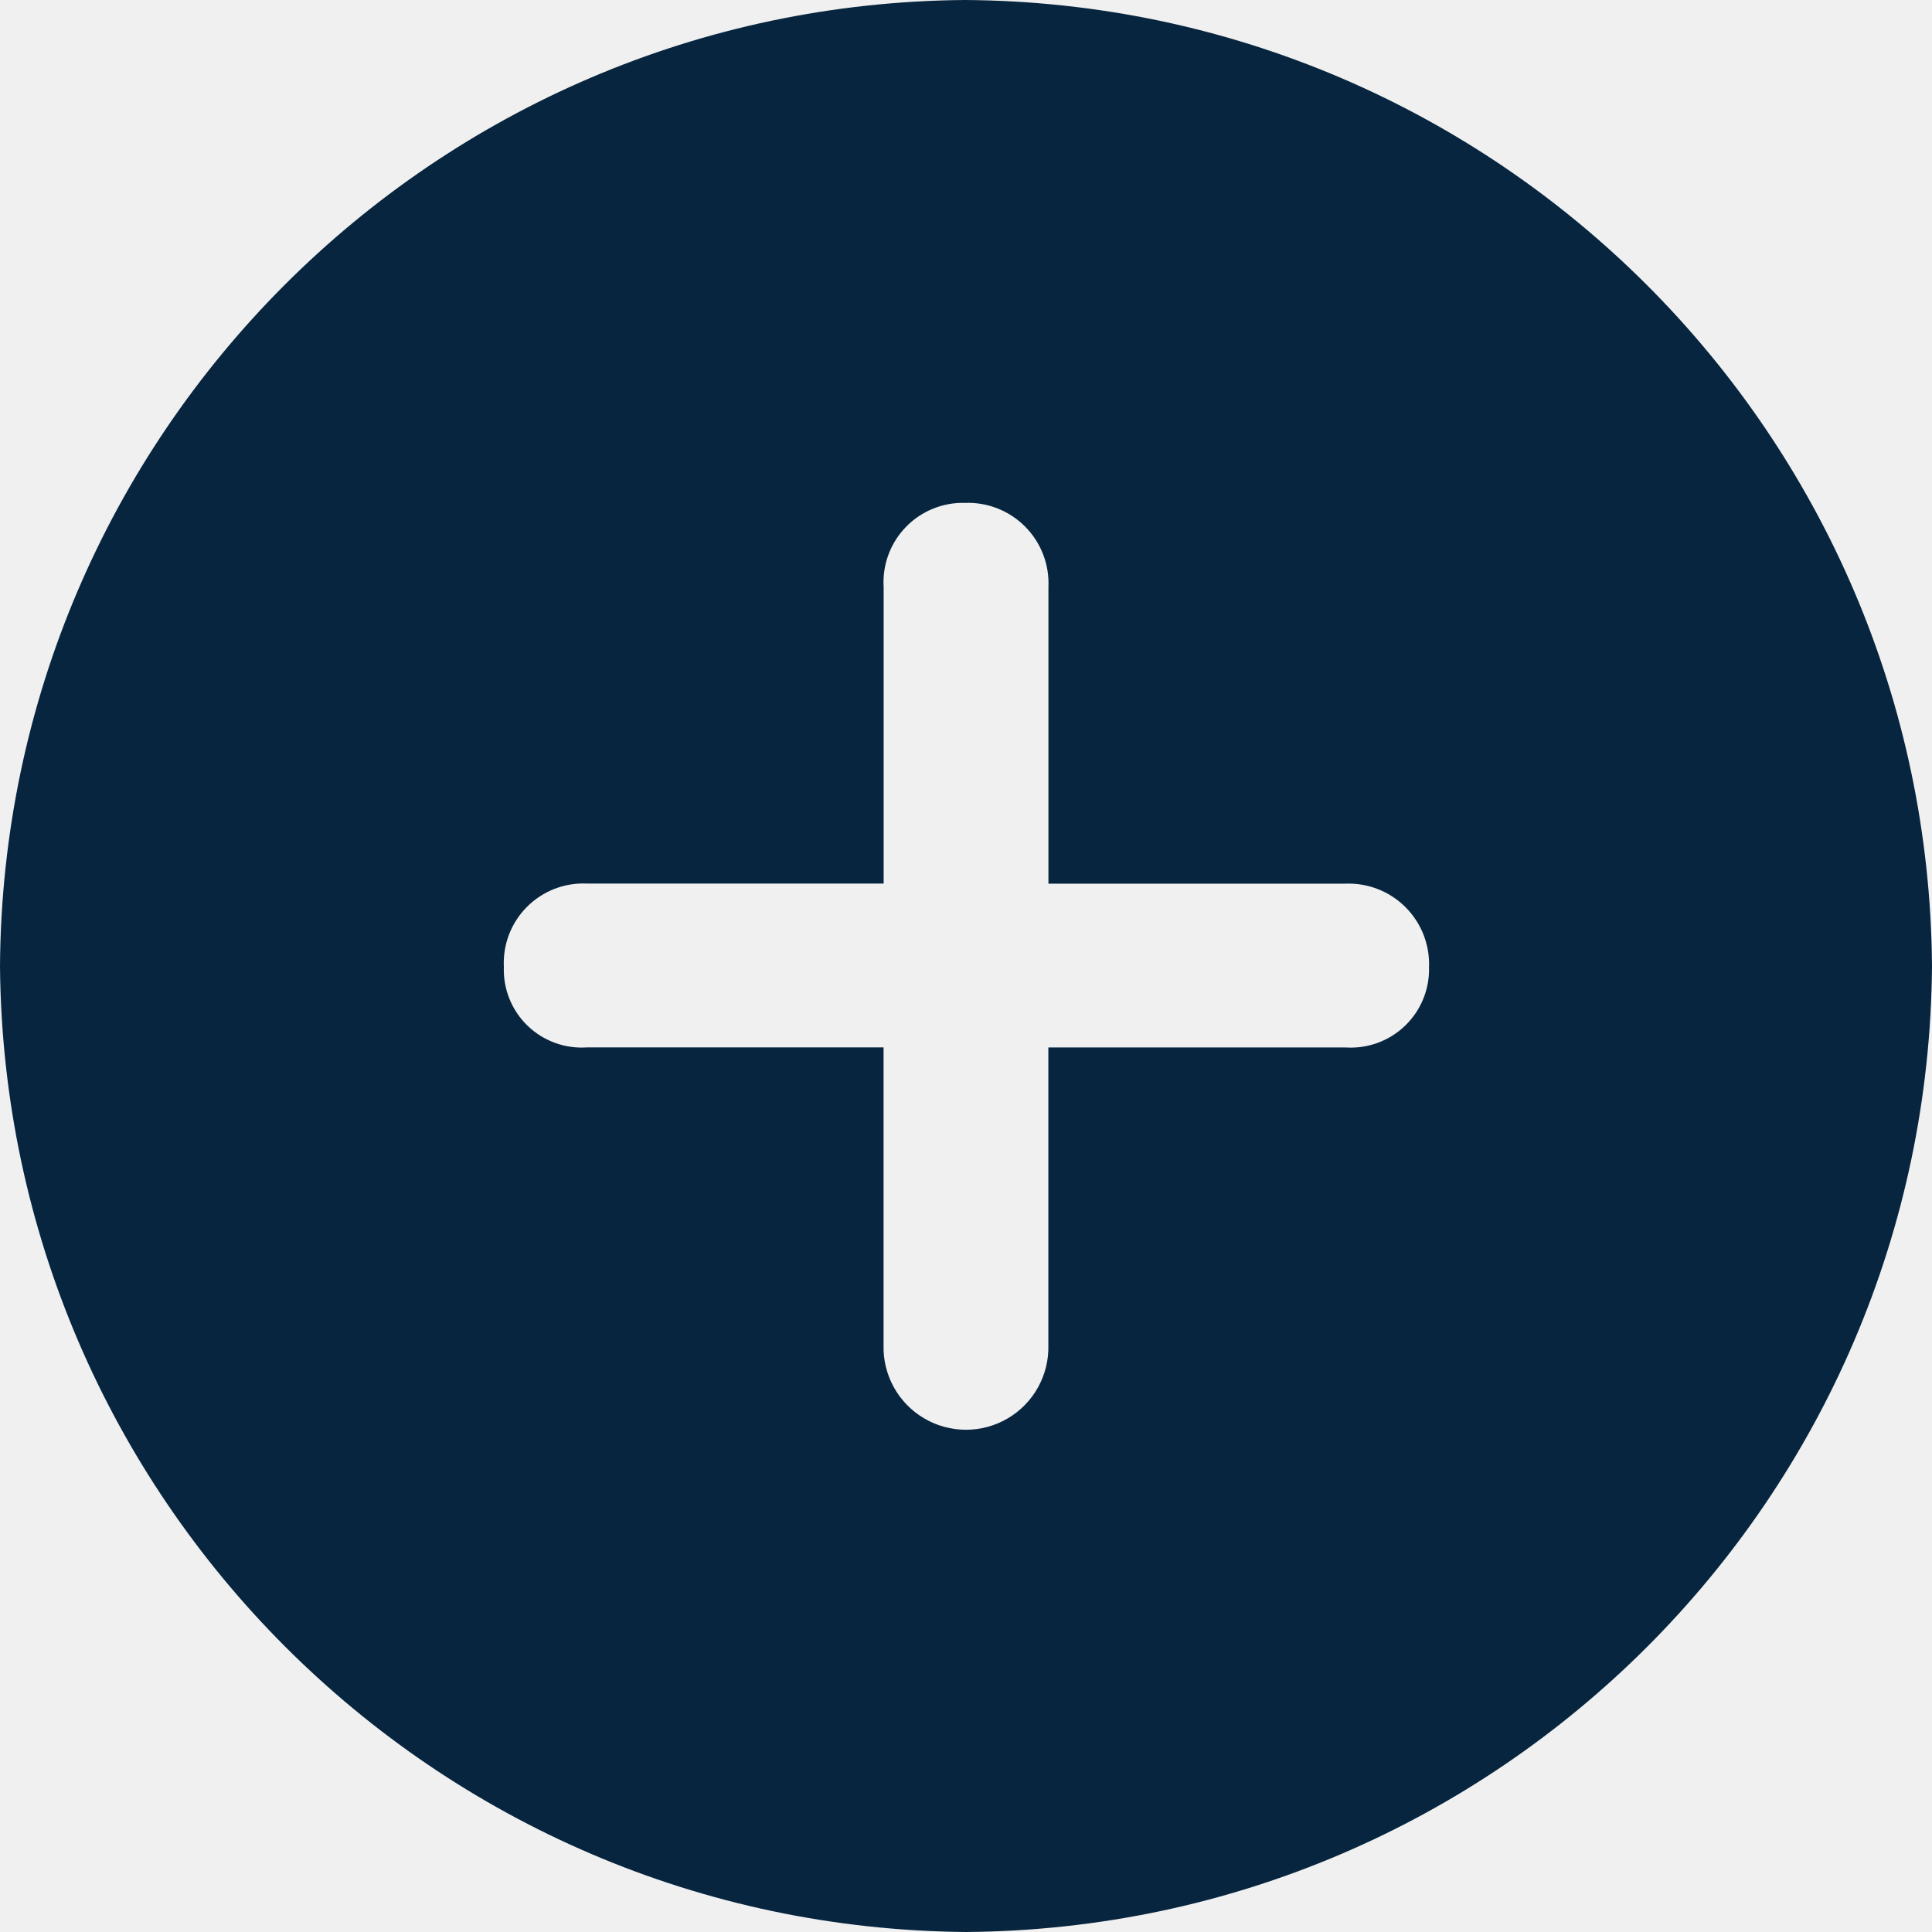
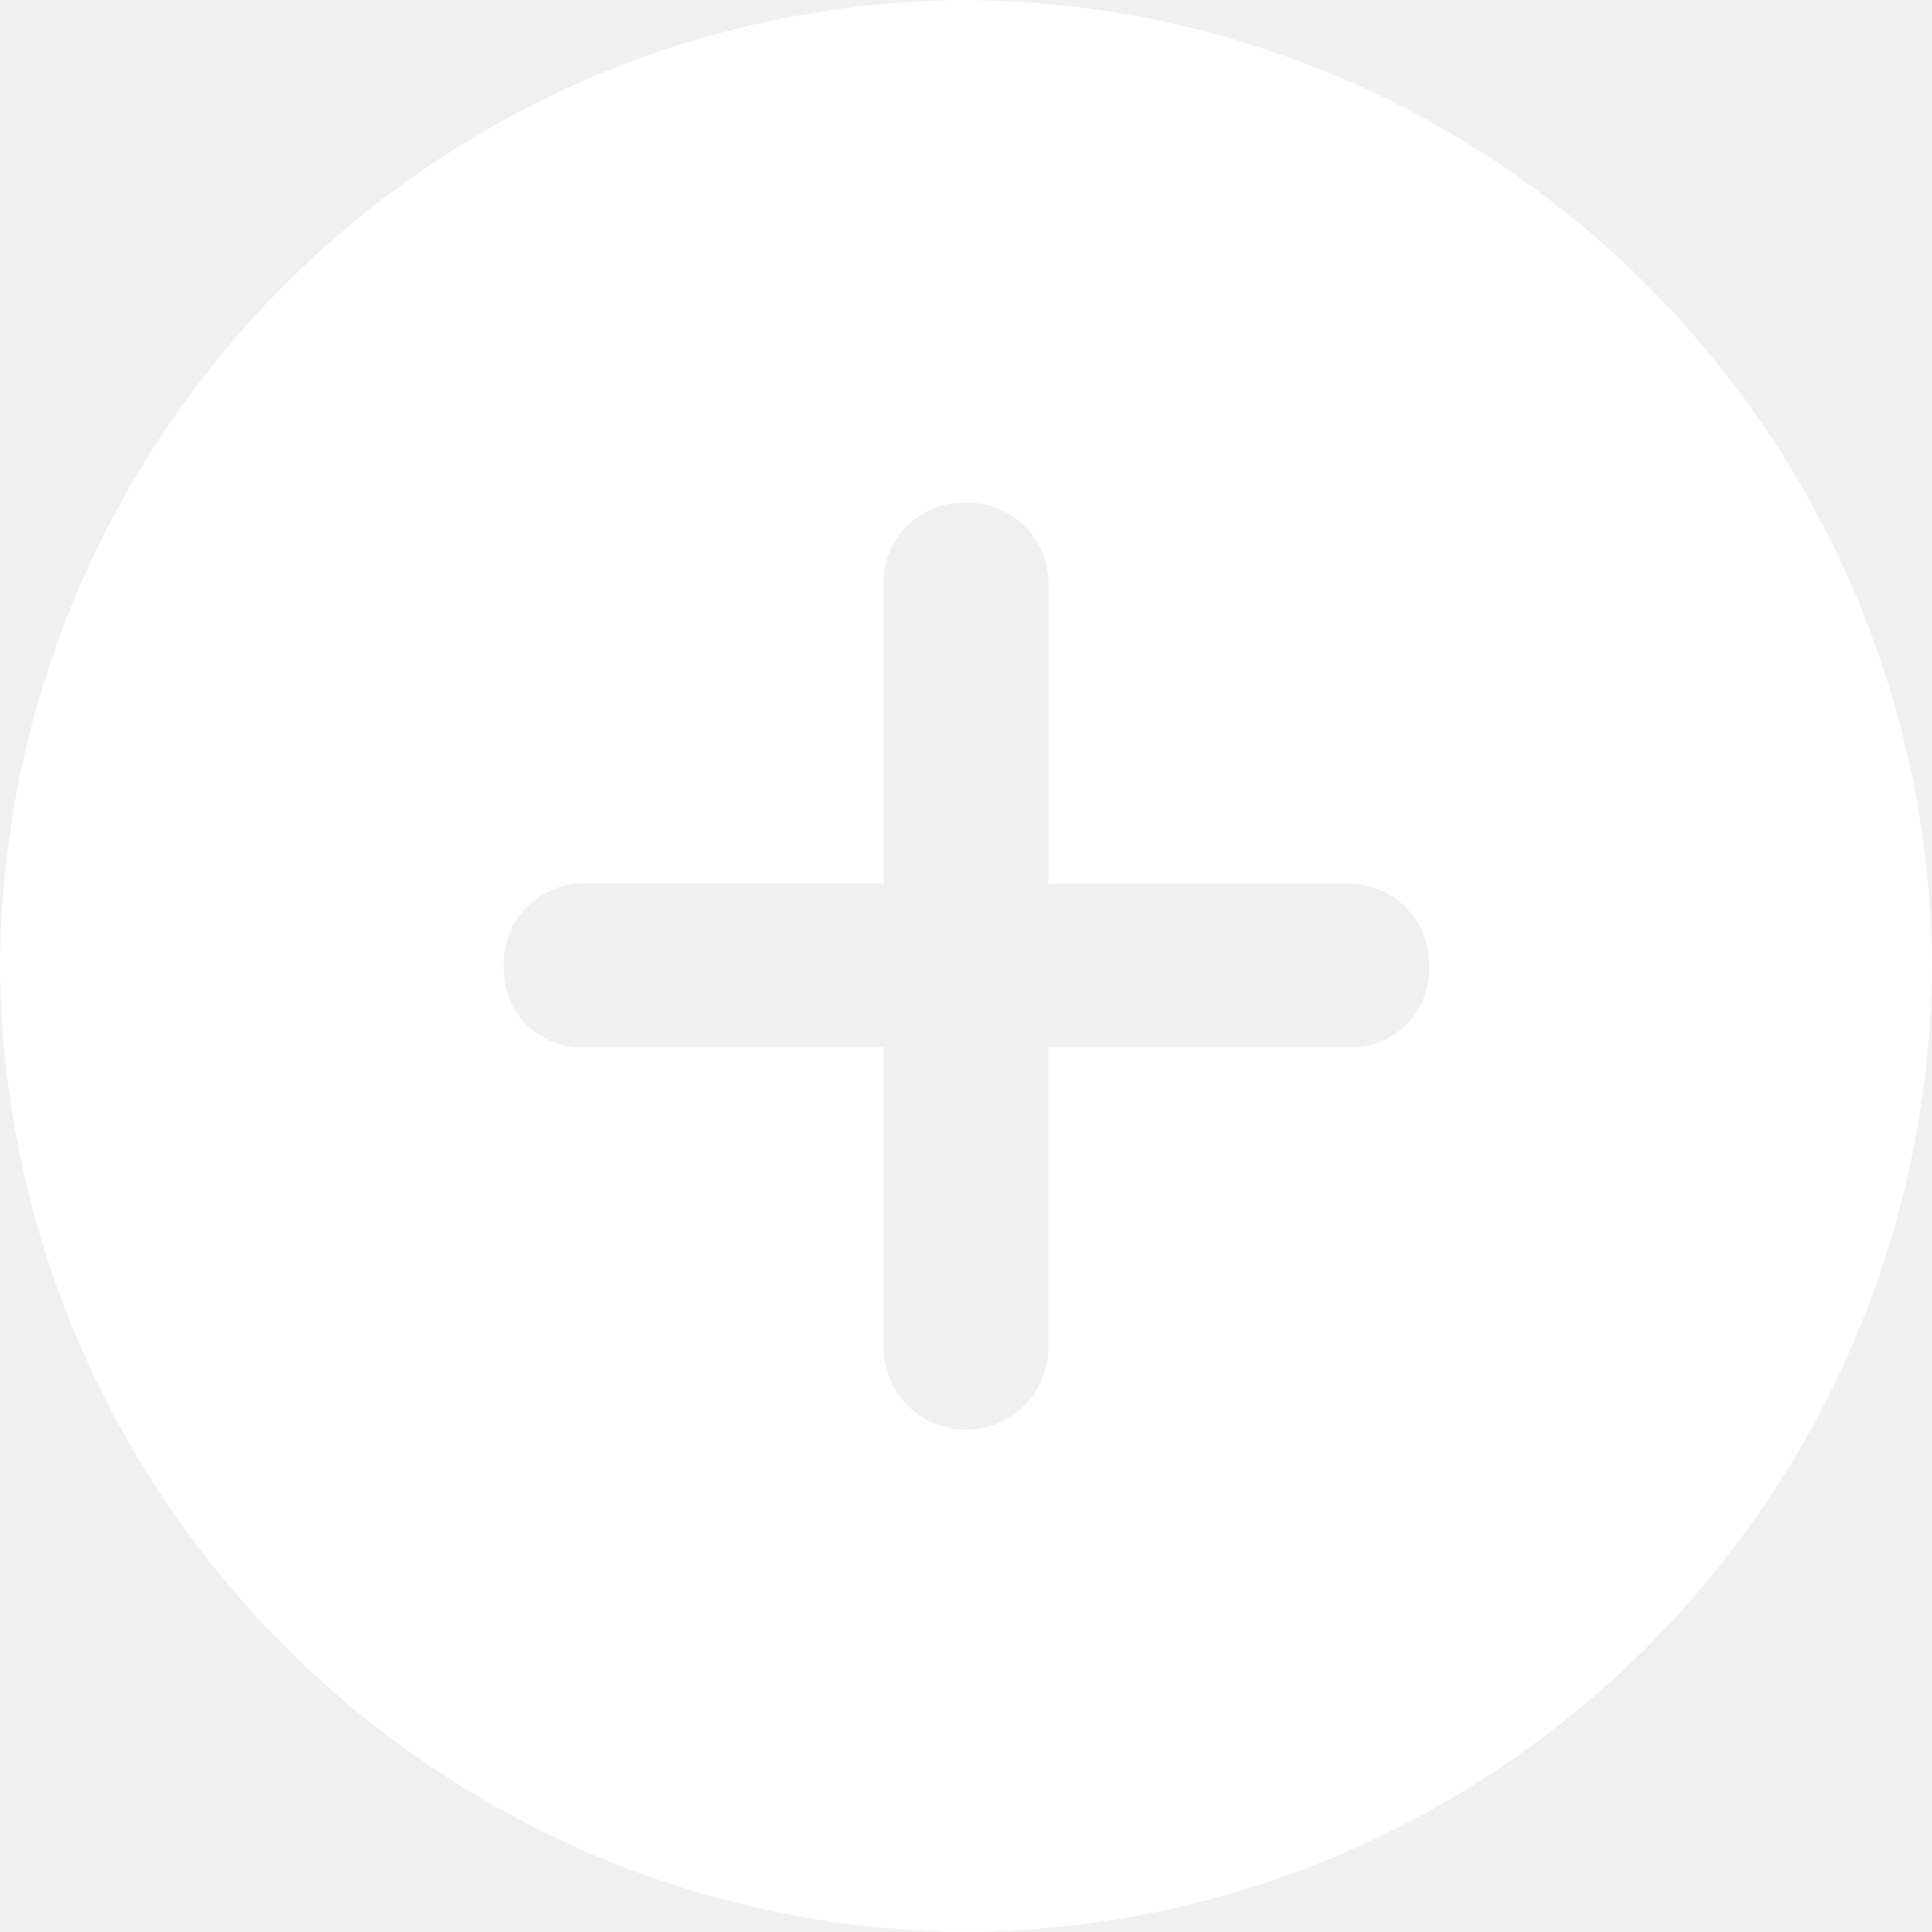
<svg xmlns="http://www.w3.org/2000/svg" id="plus.circle.fill" width="24" height="24" viewBox="0 0 24 24">
-   <rect id="Rectangle_7436" data-name="Rectangle 7436" width="24" height="24" fill="#07253f" opacity="0" />
-   <path id="Path_2633" data-name="Path 2633" d="M24,12A12.089,12.089,0,0,1,12,24,12.1,12.1,0,0,1,0,12,12.079,12.079,0,0,1,11.988,0,12.091,12.091,0,0,1,24,12ZM10.977,7.294v3.682H7.294a.988.988,0,0,0-1.035,1.035.967.967,0,0,0,1.035,1h3.682v3.694a1.024,1.024,0,1,0,2.047,0V13.012h3.694a.973.973,0,0,0,1.035-1,1,1,0,0,0-1.035-1.035H13.024V7.294a1,1,0,0,0-1.035-1.047A.986.986,0,0,0,10.977,7.294Z" fill="#07253f" />
+   <rect id="Rectangle_7436" data-name="Rectangle 7436" width="24" height="24" fill="#ffffff" opacity="0" />
+   <path id="Path_2633" data-name="Path 2633" d="M24,12A12.089,12.089,0,0,1,12,24,12.1,12.1,0,0,1,0,12,12.079,12.079,0,0,1,11.988,0,12.091,12.091,0,0,1,24,12ZM10.977,7.294v3.682H7.294a.988.988,0,0,0-1.035,1.035.967.967,0,0,0,1.035,1h3.682v3.694a1.024,1.024,0,1,0,2.047,0V13.012h3.694a.973.973,0,0,0,1.035-1,1,1,0,0,0-1.035-1.035H13.024V7.294a1,1,0,0,0-1.035-1.047A.986.986,0,0,0,10.977,7.294Z" fill="#ffffff" />
</svg>
